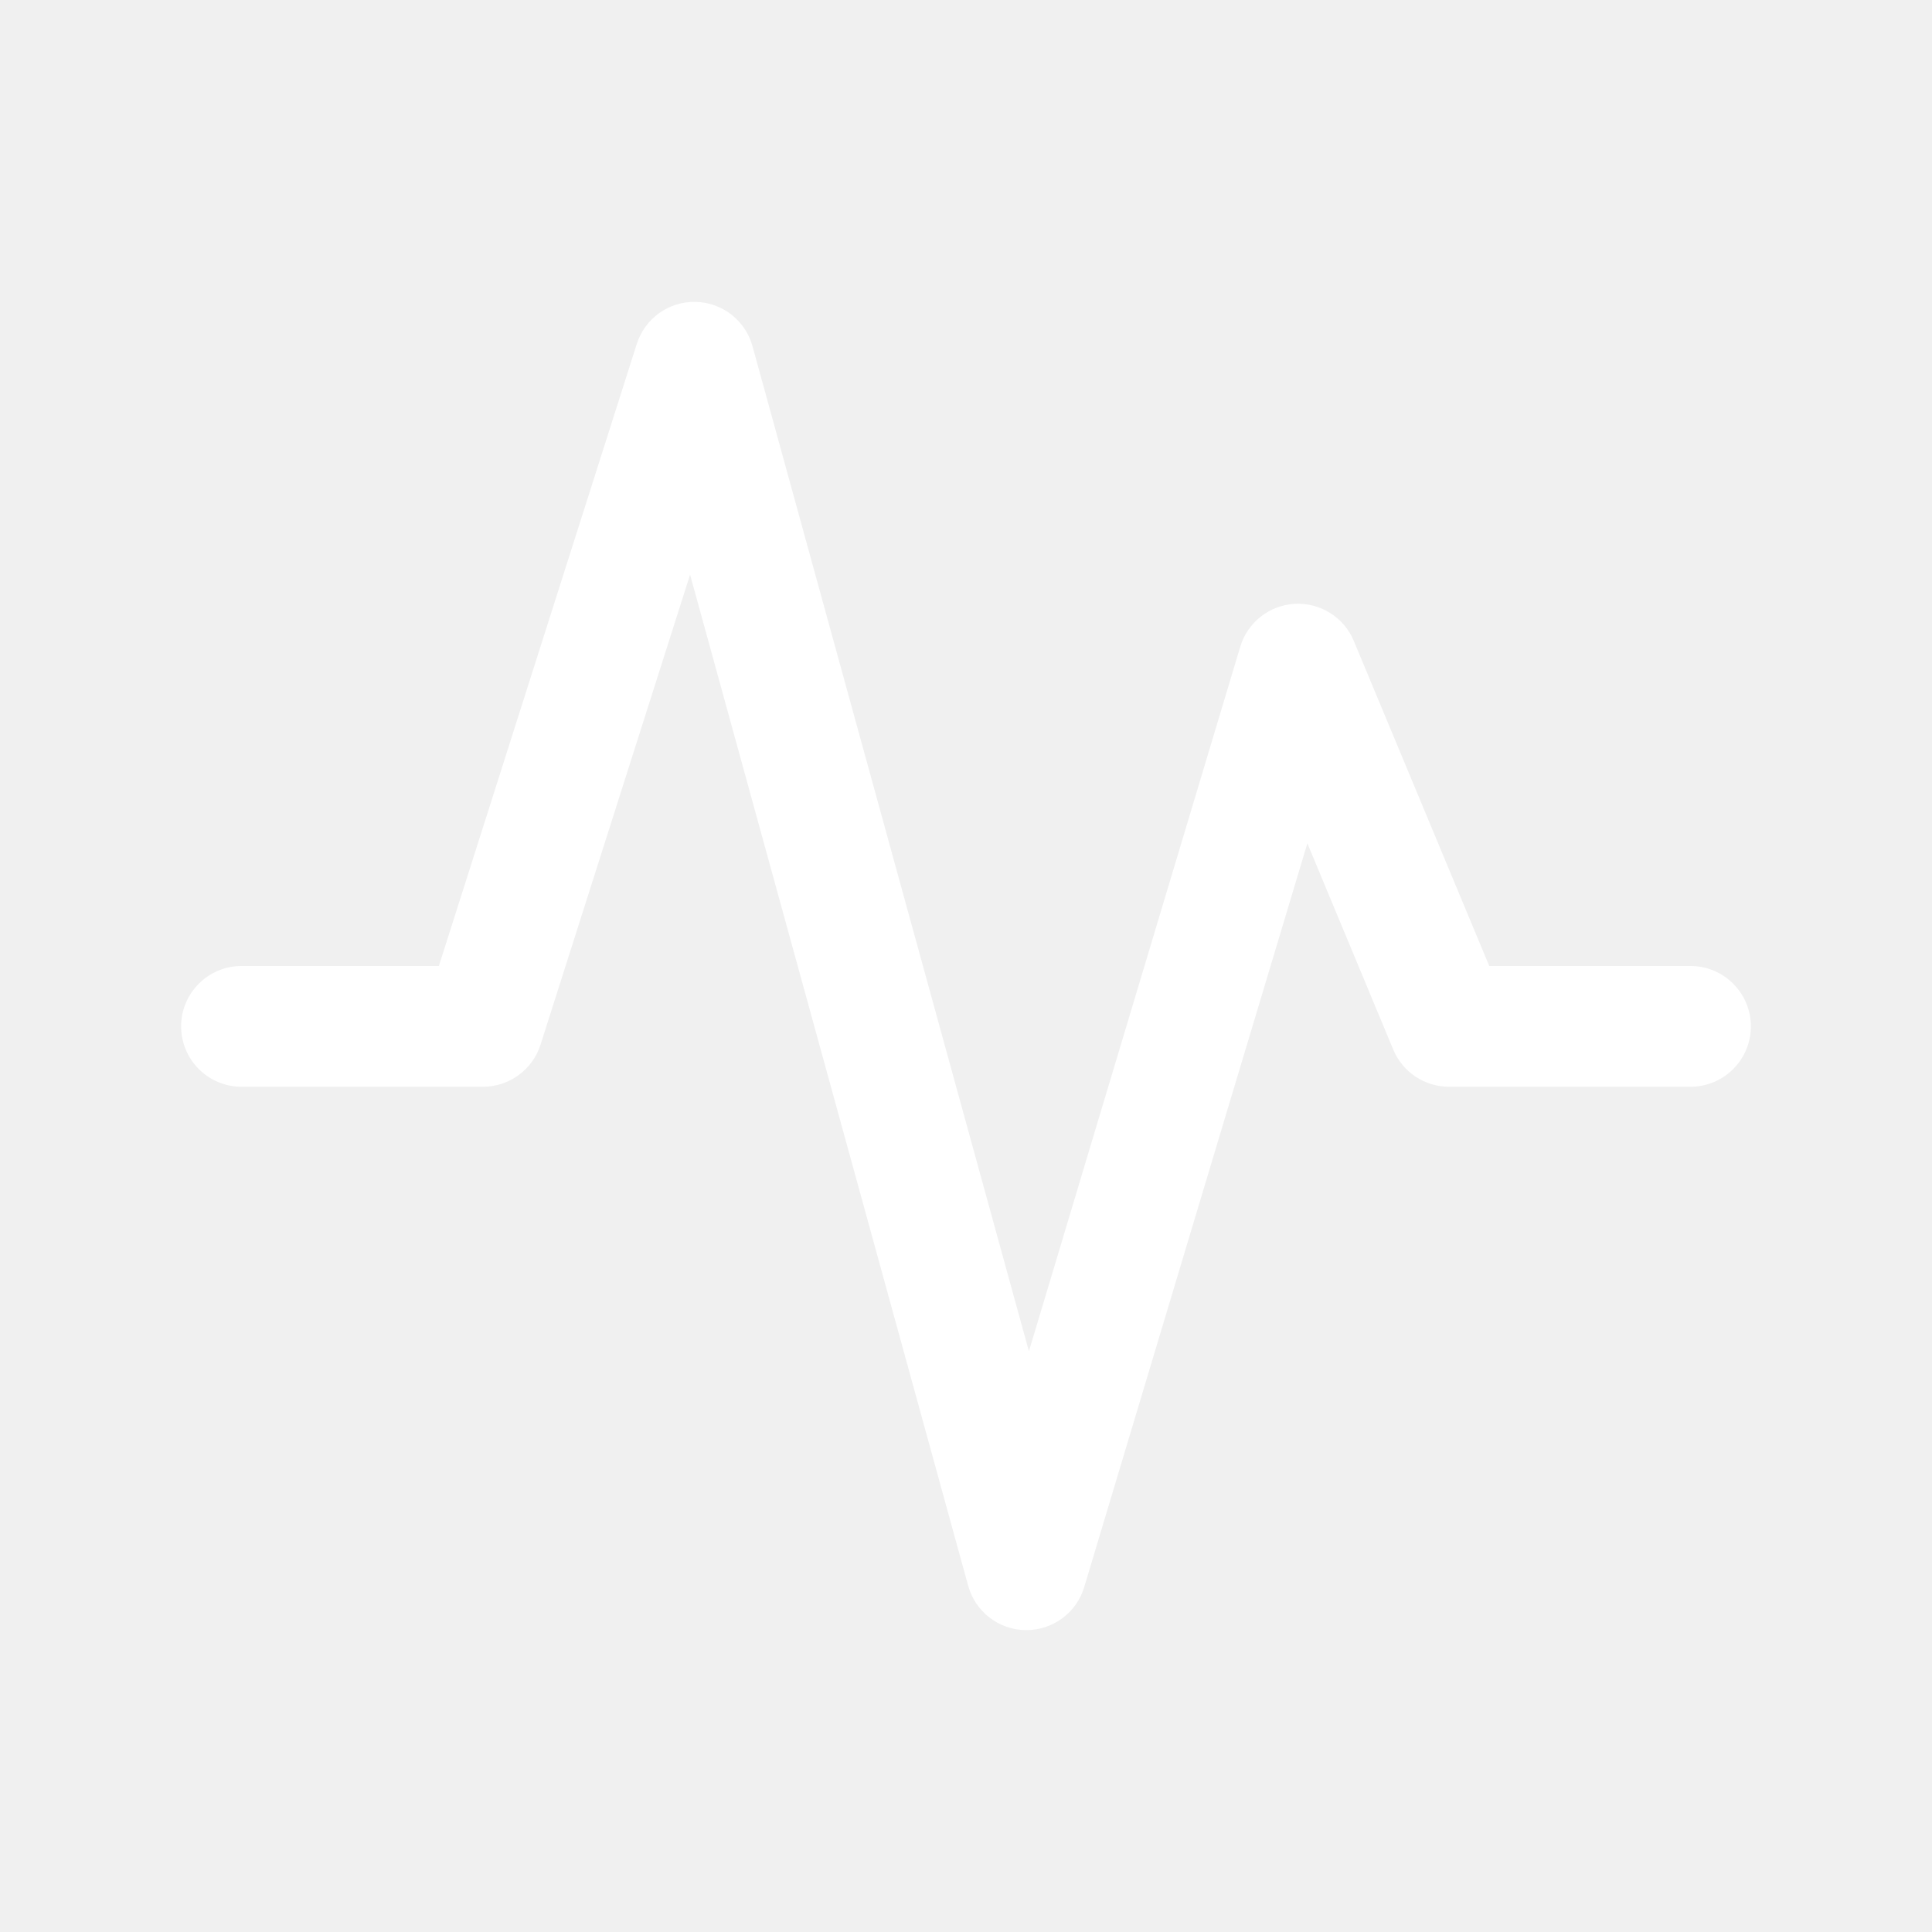
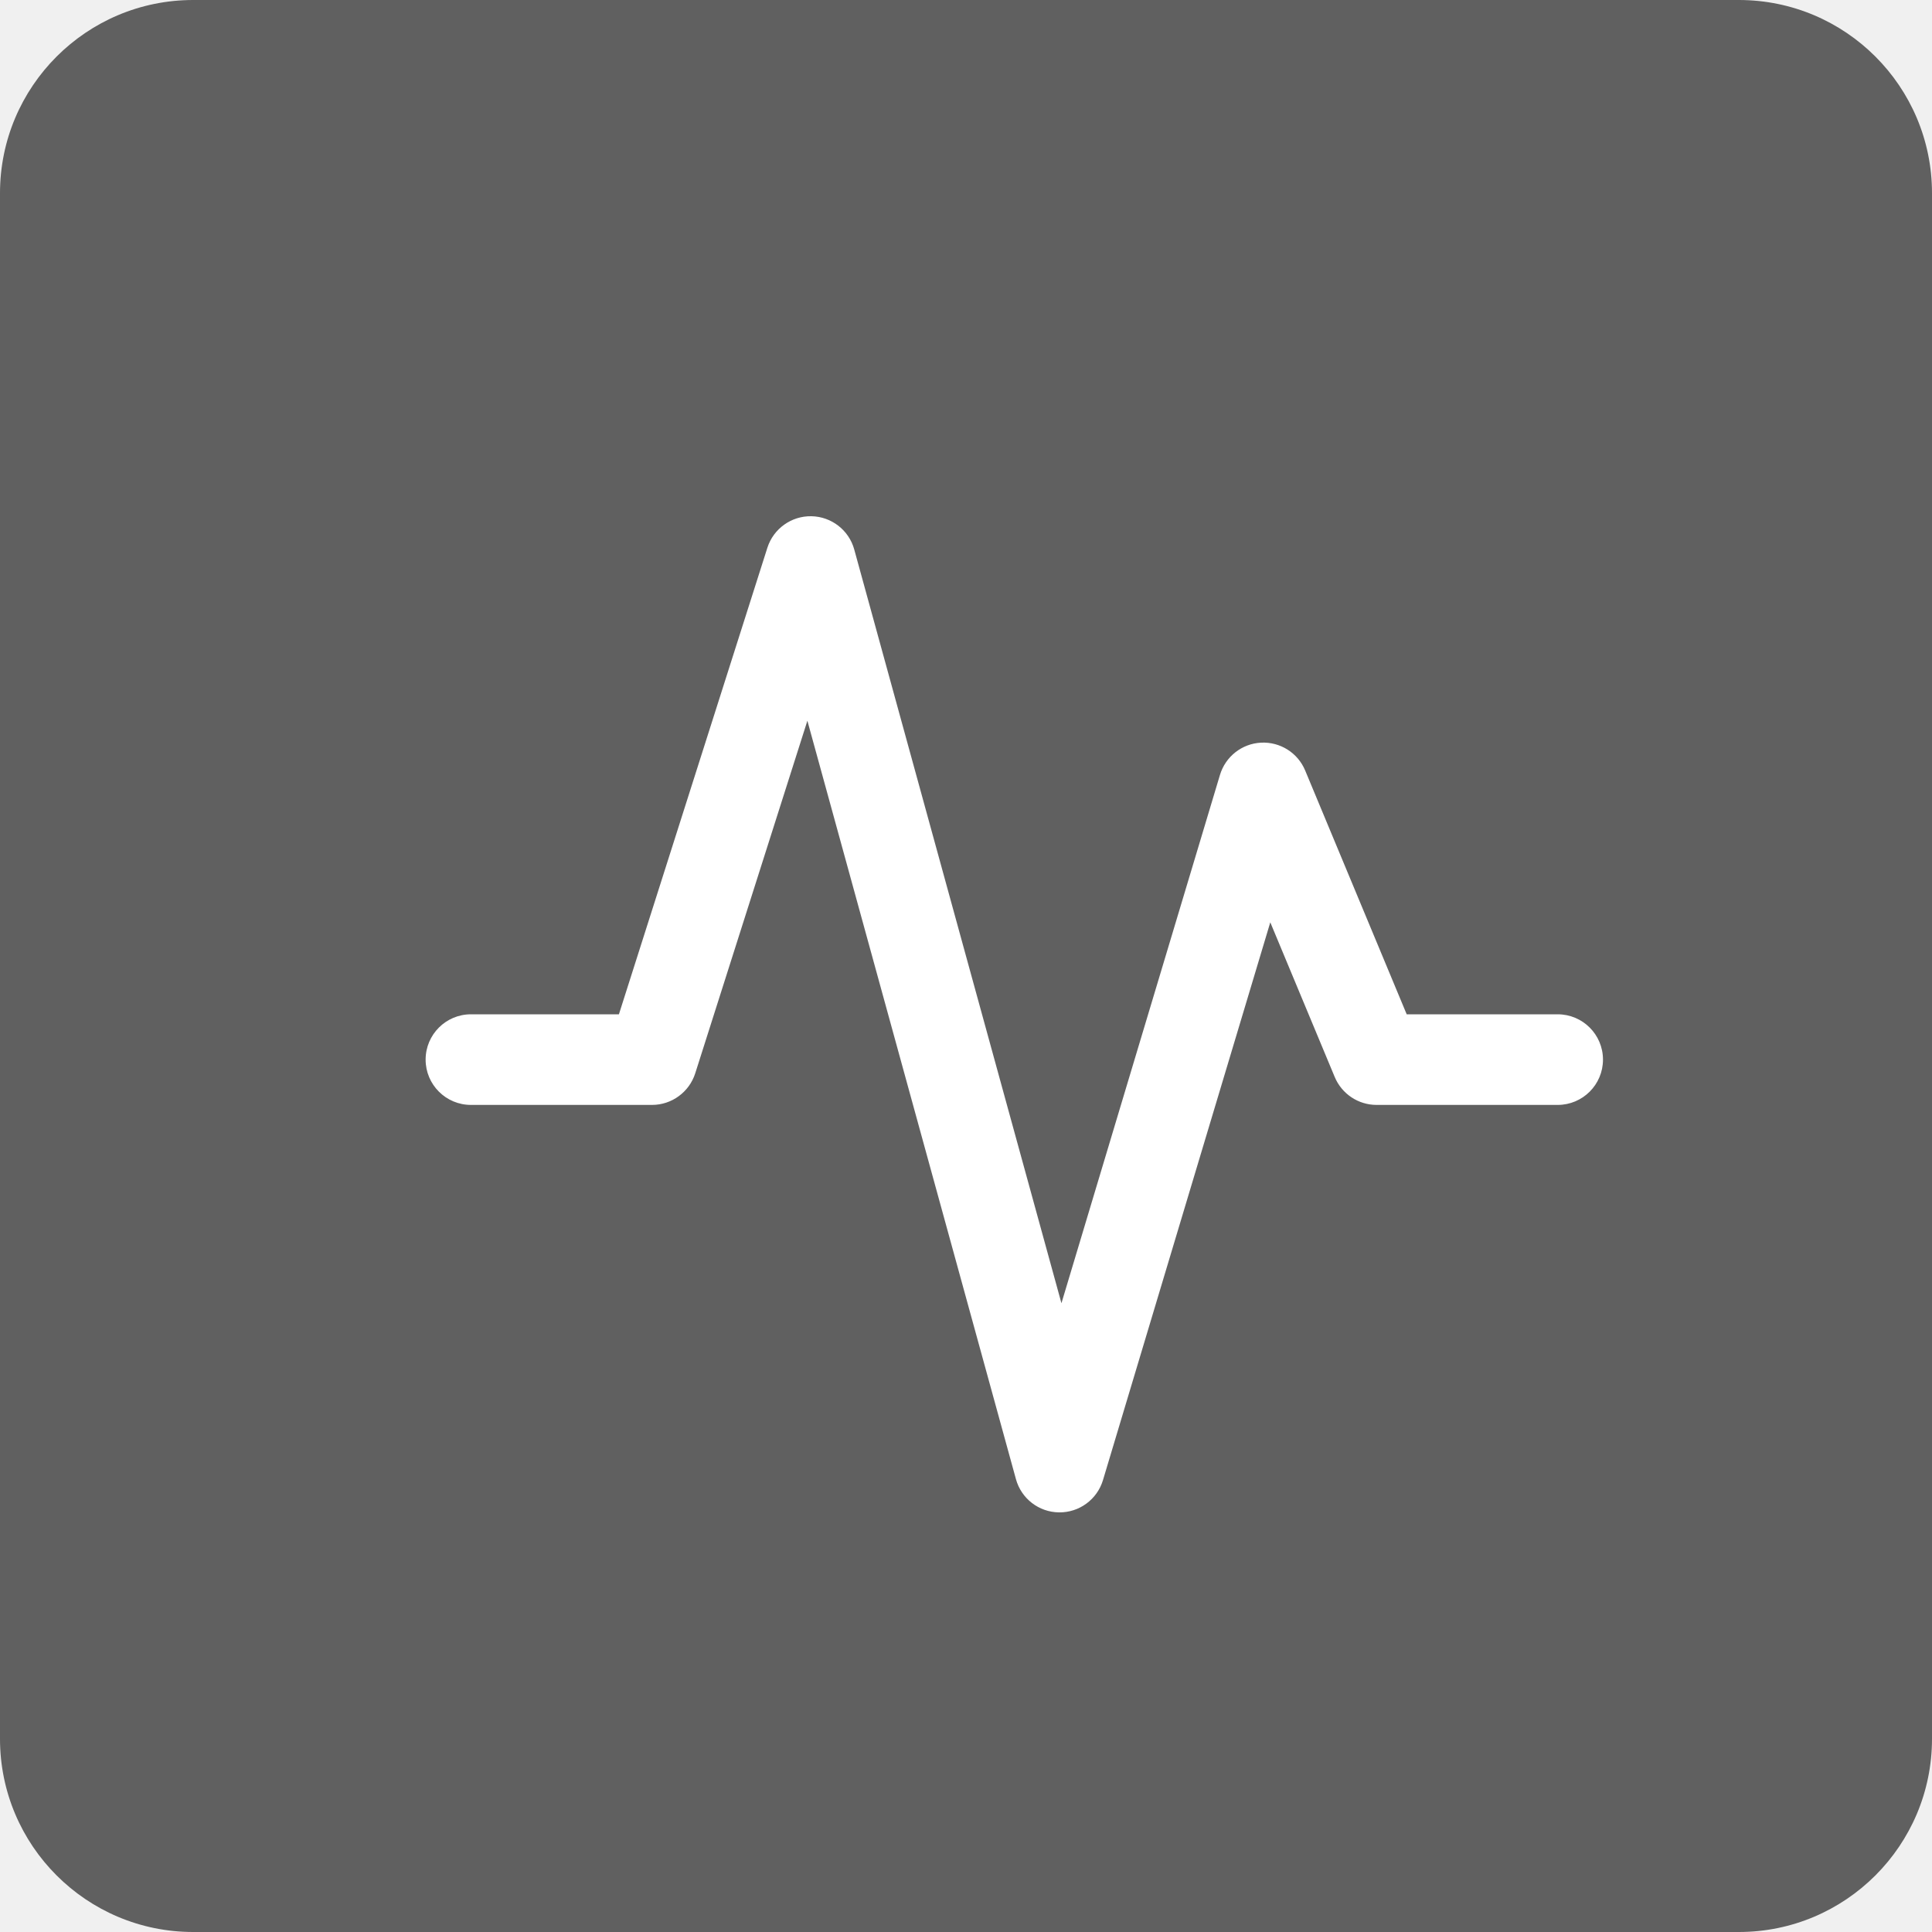
- <svg xmlns="http://www.w3.org/2000/svg" width="32" height="32" viewBox="0 0 32 32" fill="none">
-   <path d="M11.52 5C11.963 5.009 12.347 5.308 12.464 5.735L17.042 22.381L20.542 10.713C20.664 10.308 21.026 10.023 21.448 10.001C21.87 9.98 22.261 10.225 22.423 10.615L24.667 16H28C28.552 16 29 16.448 29 17C29 17.552 28.552 18 28 18H24C23.596 18 23.232 17.757 23.077 17.385L21.654 13.968L17.958 26.287C17.83 26.714 17.434 27.005 16.988 27C16.543 26.995 16.154 26.695 16.036 26.265L11.43 9.518L8.953 17.303C8.821 17.718 8.435 18 8 18H4C3.448 18 3 17.552 3 17C3 16.448 3.448 16 4 16H7.269L10.547 5.697C10.681 5.275 11.077 4.991 11.52 5Z" fill="white" />
+ <svg xmlns="http://www.w3.org/2000/svg" width="20" height="20" viewBox="0 0 20 20" fill="none">
+   <rect width="20" height="20" rx="2" fill="black" fill-opacity="0.6" />
+   <path d="M8.4 5.344C8.607 5.348 8.788 5.488 8.843 5.688L10.988 13.491L12.629 8.022C12.686 7.832 12.856 7.698 13.054 7.688C13.252 7.678 13.435 7.793 13.511 7.976L14.562 10.5H16.125C16.384 10.5 16.594 10.71 16.594 10.969C16.594 11.228 16.384 11.438 16.125 11.438H14.25C14.061 11.438 13.89 11.324 13.817 11.149L13.15 9.548L11.418 15.322C11.358 15.522 11.172 15.659 10.963 15.656C10.754 15.654 10.572 15.513 10.517 15.312L8.358 7.461L7.197 11.111C7.135 11.305 6.954 11.438 6.75 11.438H4.875C4.616 11.438 4.406 11.228 4.406 10.969C4.406 10.71 4.616 10.5 4.875 10.5H6.407L7.944 5.67C8.007 5.473 8.192 5.34 8.4 5.344Z" fill="white" />
</svg>
